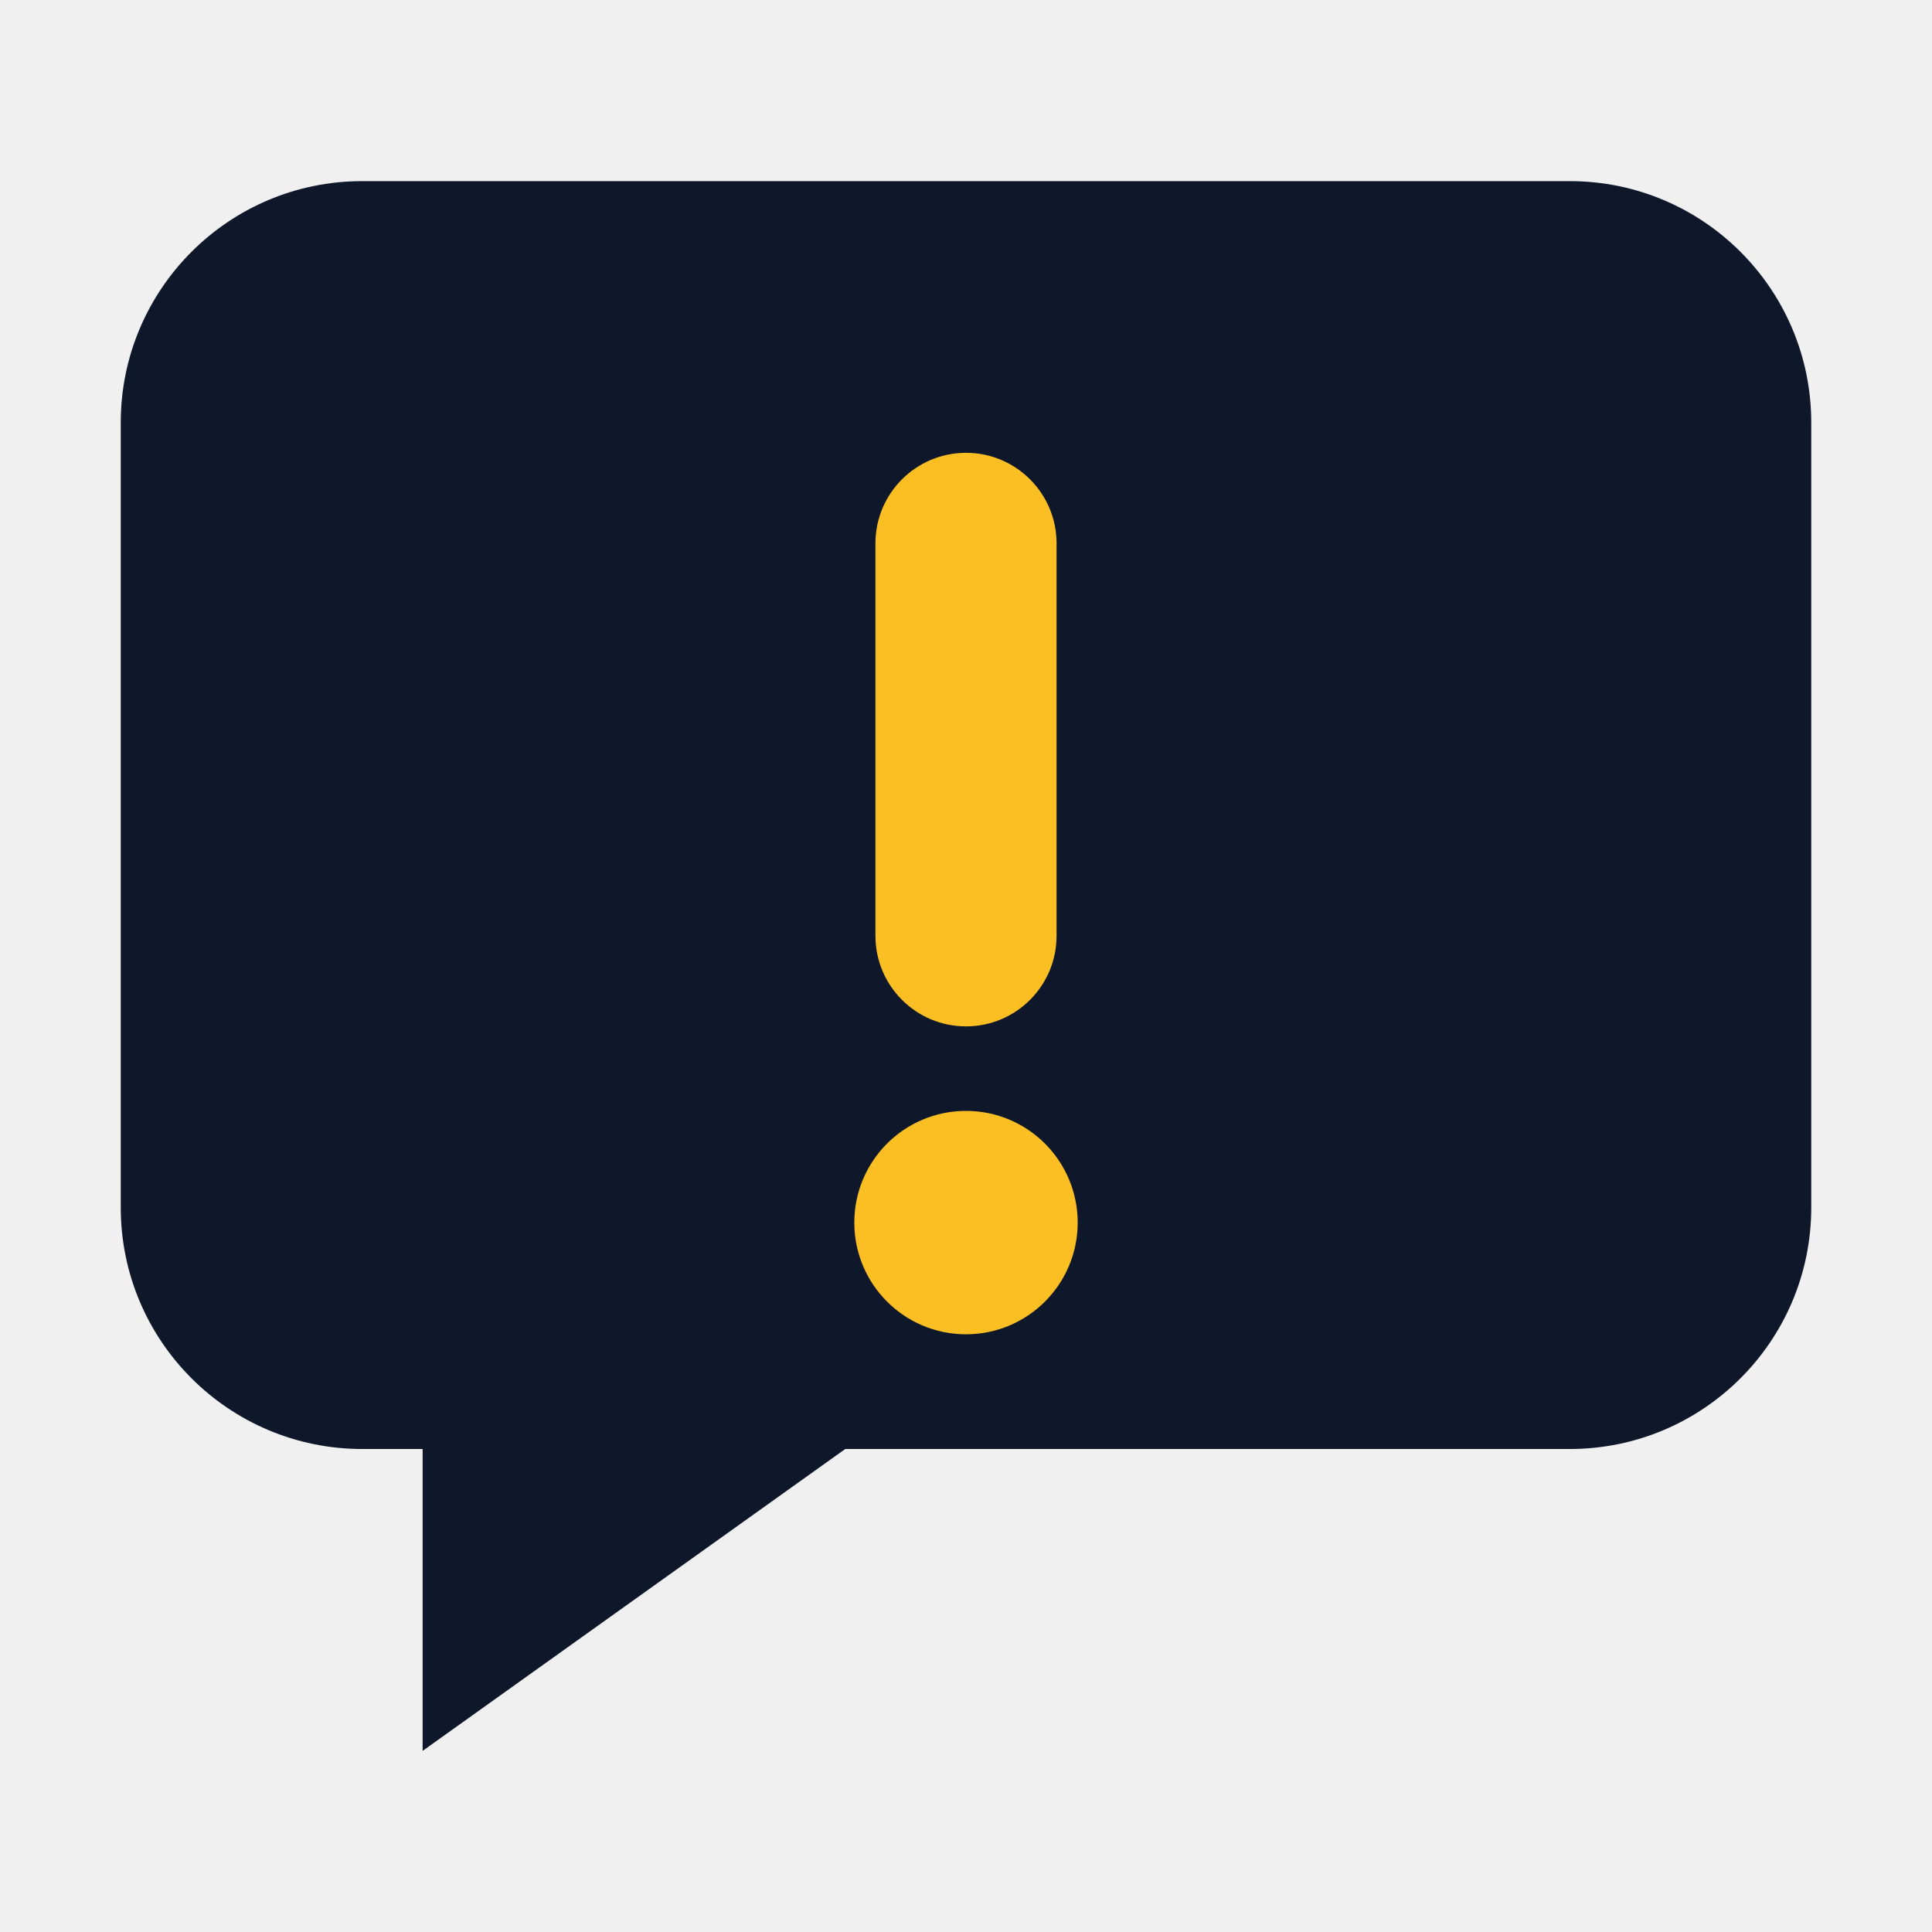
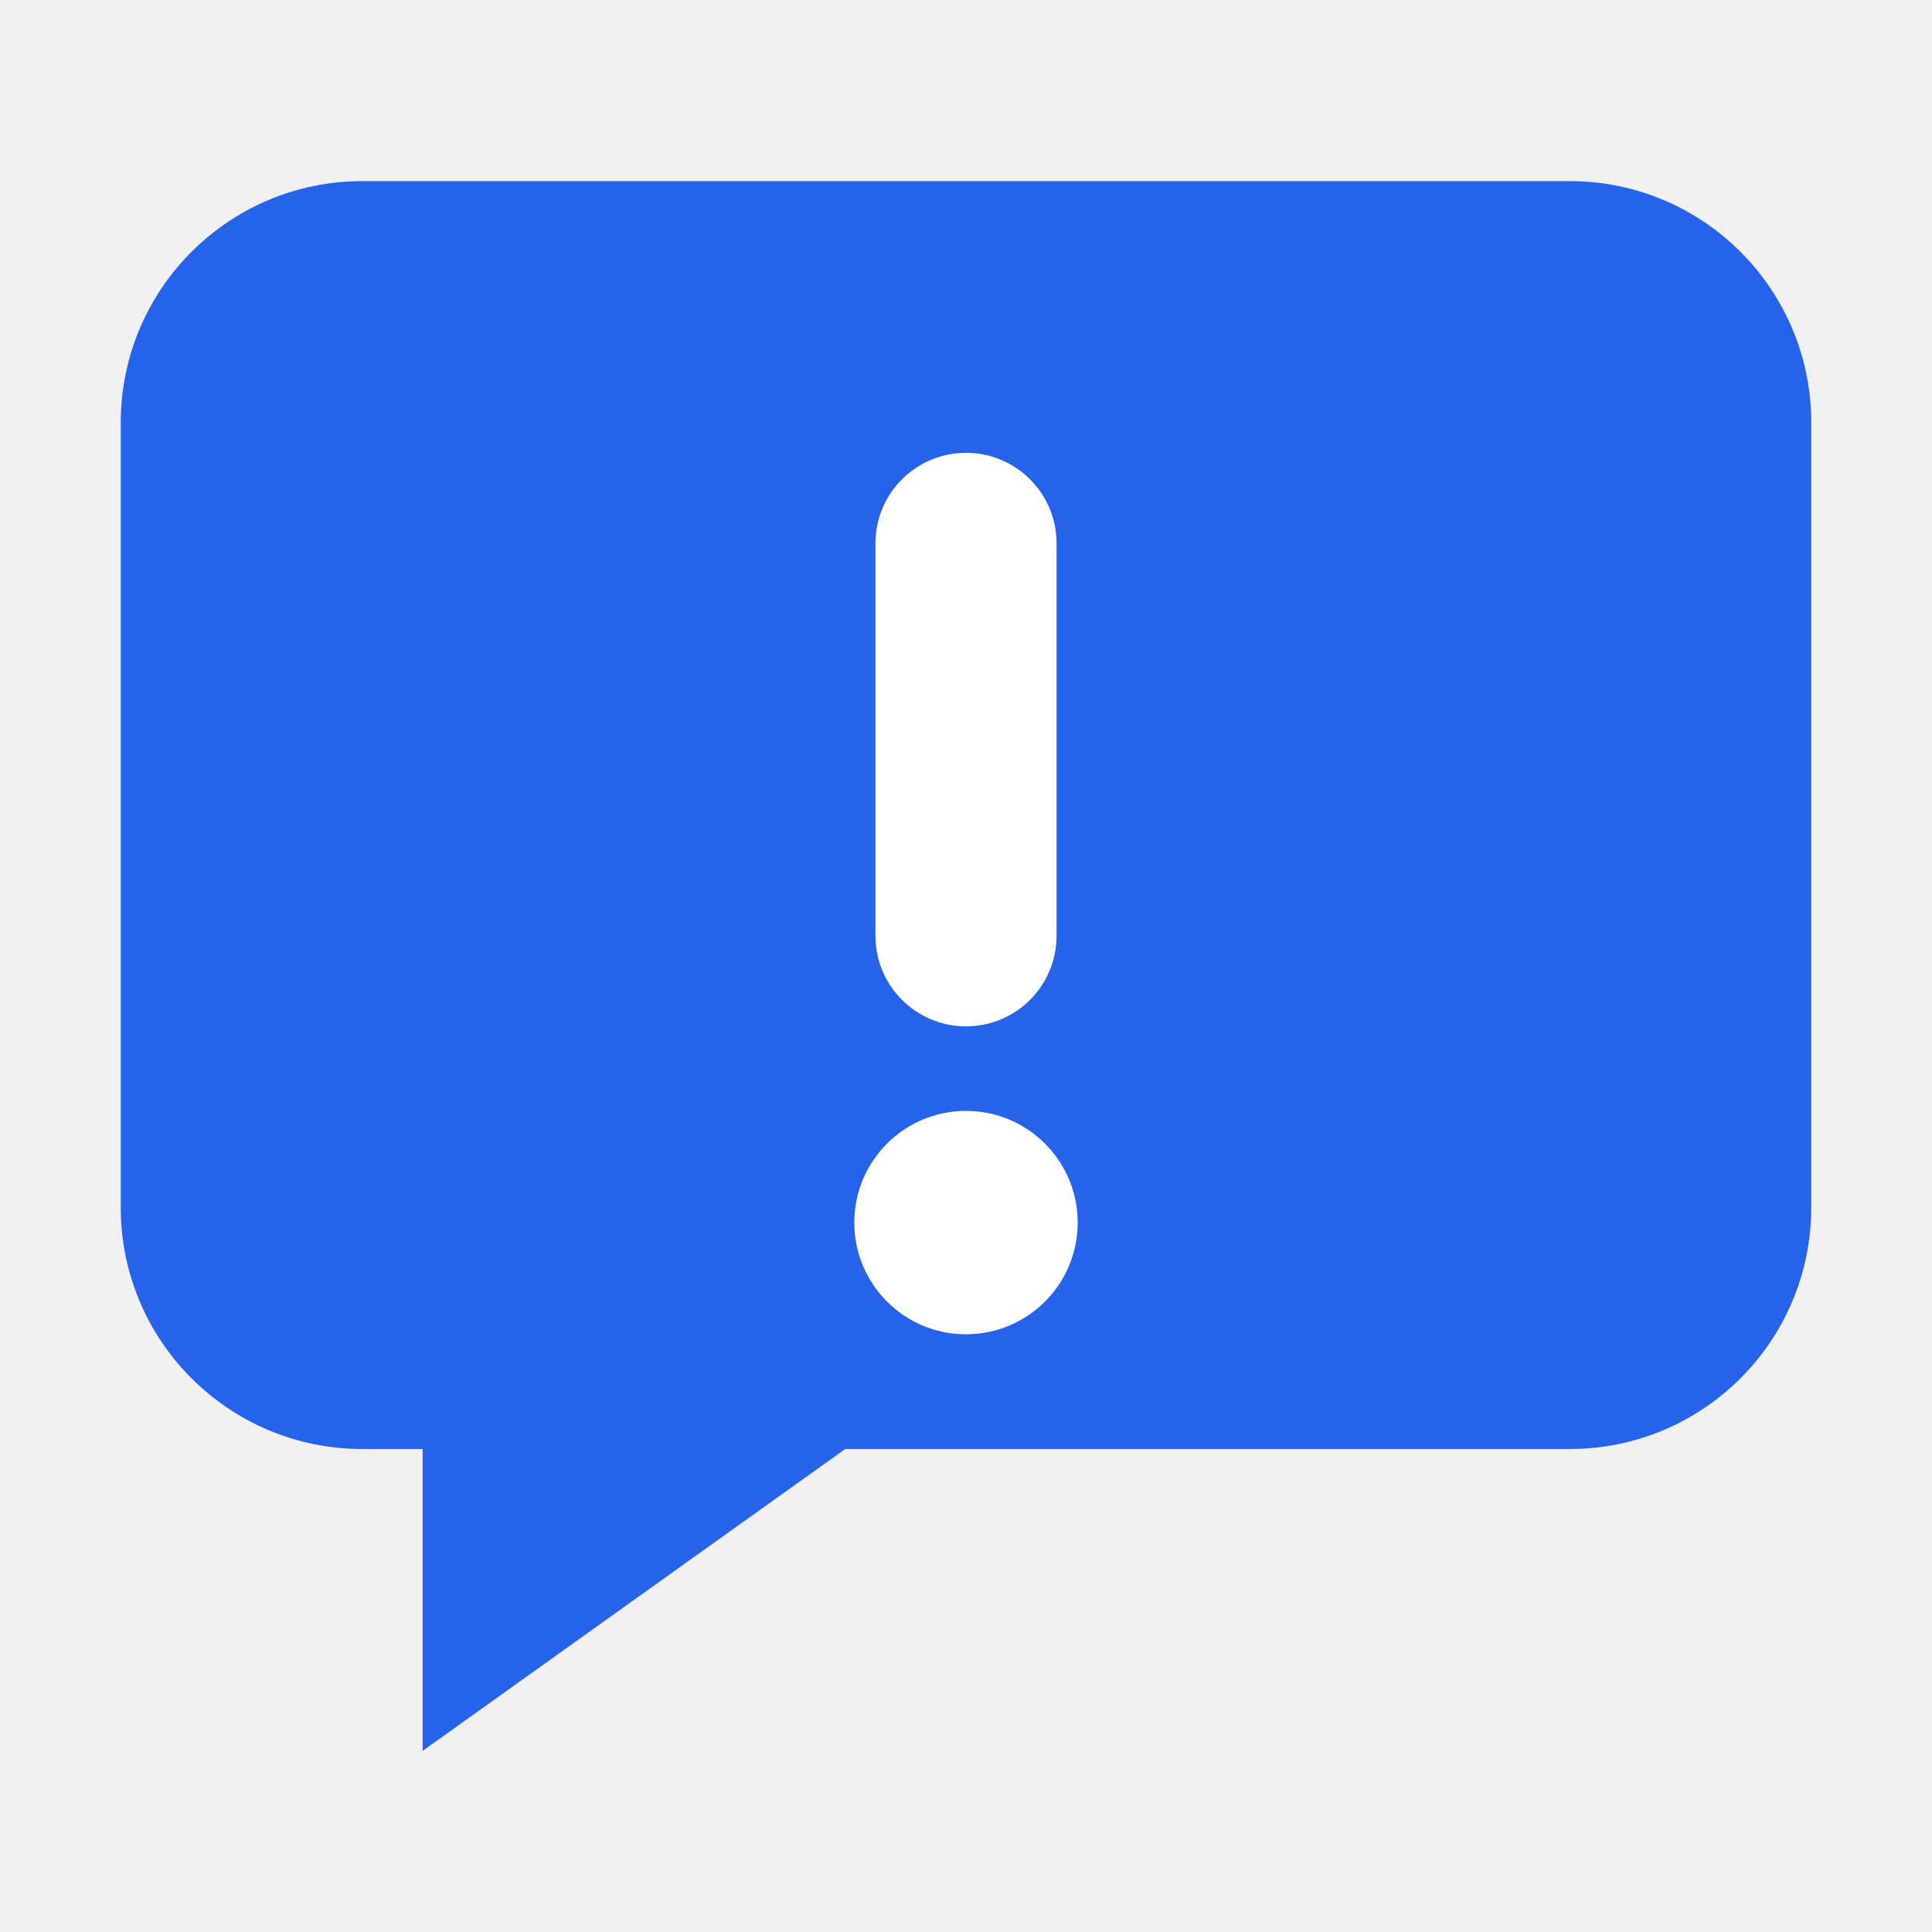
<svg xmlns="http://www.w3.org/2000/svg" viewBox="0 0 32 32">
-   <path d="M6 3h20a4 4 0 0 1 4 4v13a4 4 0 0 1-4 4H14l-7 5v-5H6a4 4 0 0 1-4-4V7a4 4 0 0 1 4-4z" fill="#0f172a" />
-   <rect x="14.5" y="7.5" width="3" height="9.5" rx="1.5" fill="#fbbf24" />
-   <circle cx="16" cy="20.25" r="1.85" fill="#fbbf24" />
+   <path d="M6 3h20a4 4 0 0 1 4 4v13a4 4 0 0 1-4 4H14l-7 5v-5H6a4 4 0 0 1-4-4V7a4 4 0 0 1 4-4z" fill="#2563eb" />
+   <rect x="14.5" y="7.5" width="3" height="9.5" rx="1.5" fill="#ffffff" />
+   <circle cx="16" cy="20.25" r="1.85" fill="#ffffff" />
</svg>
